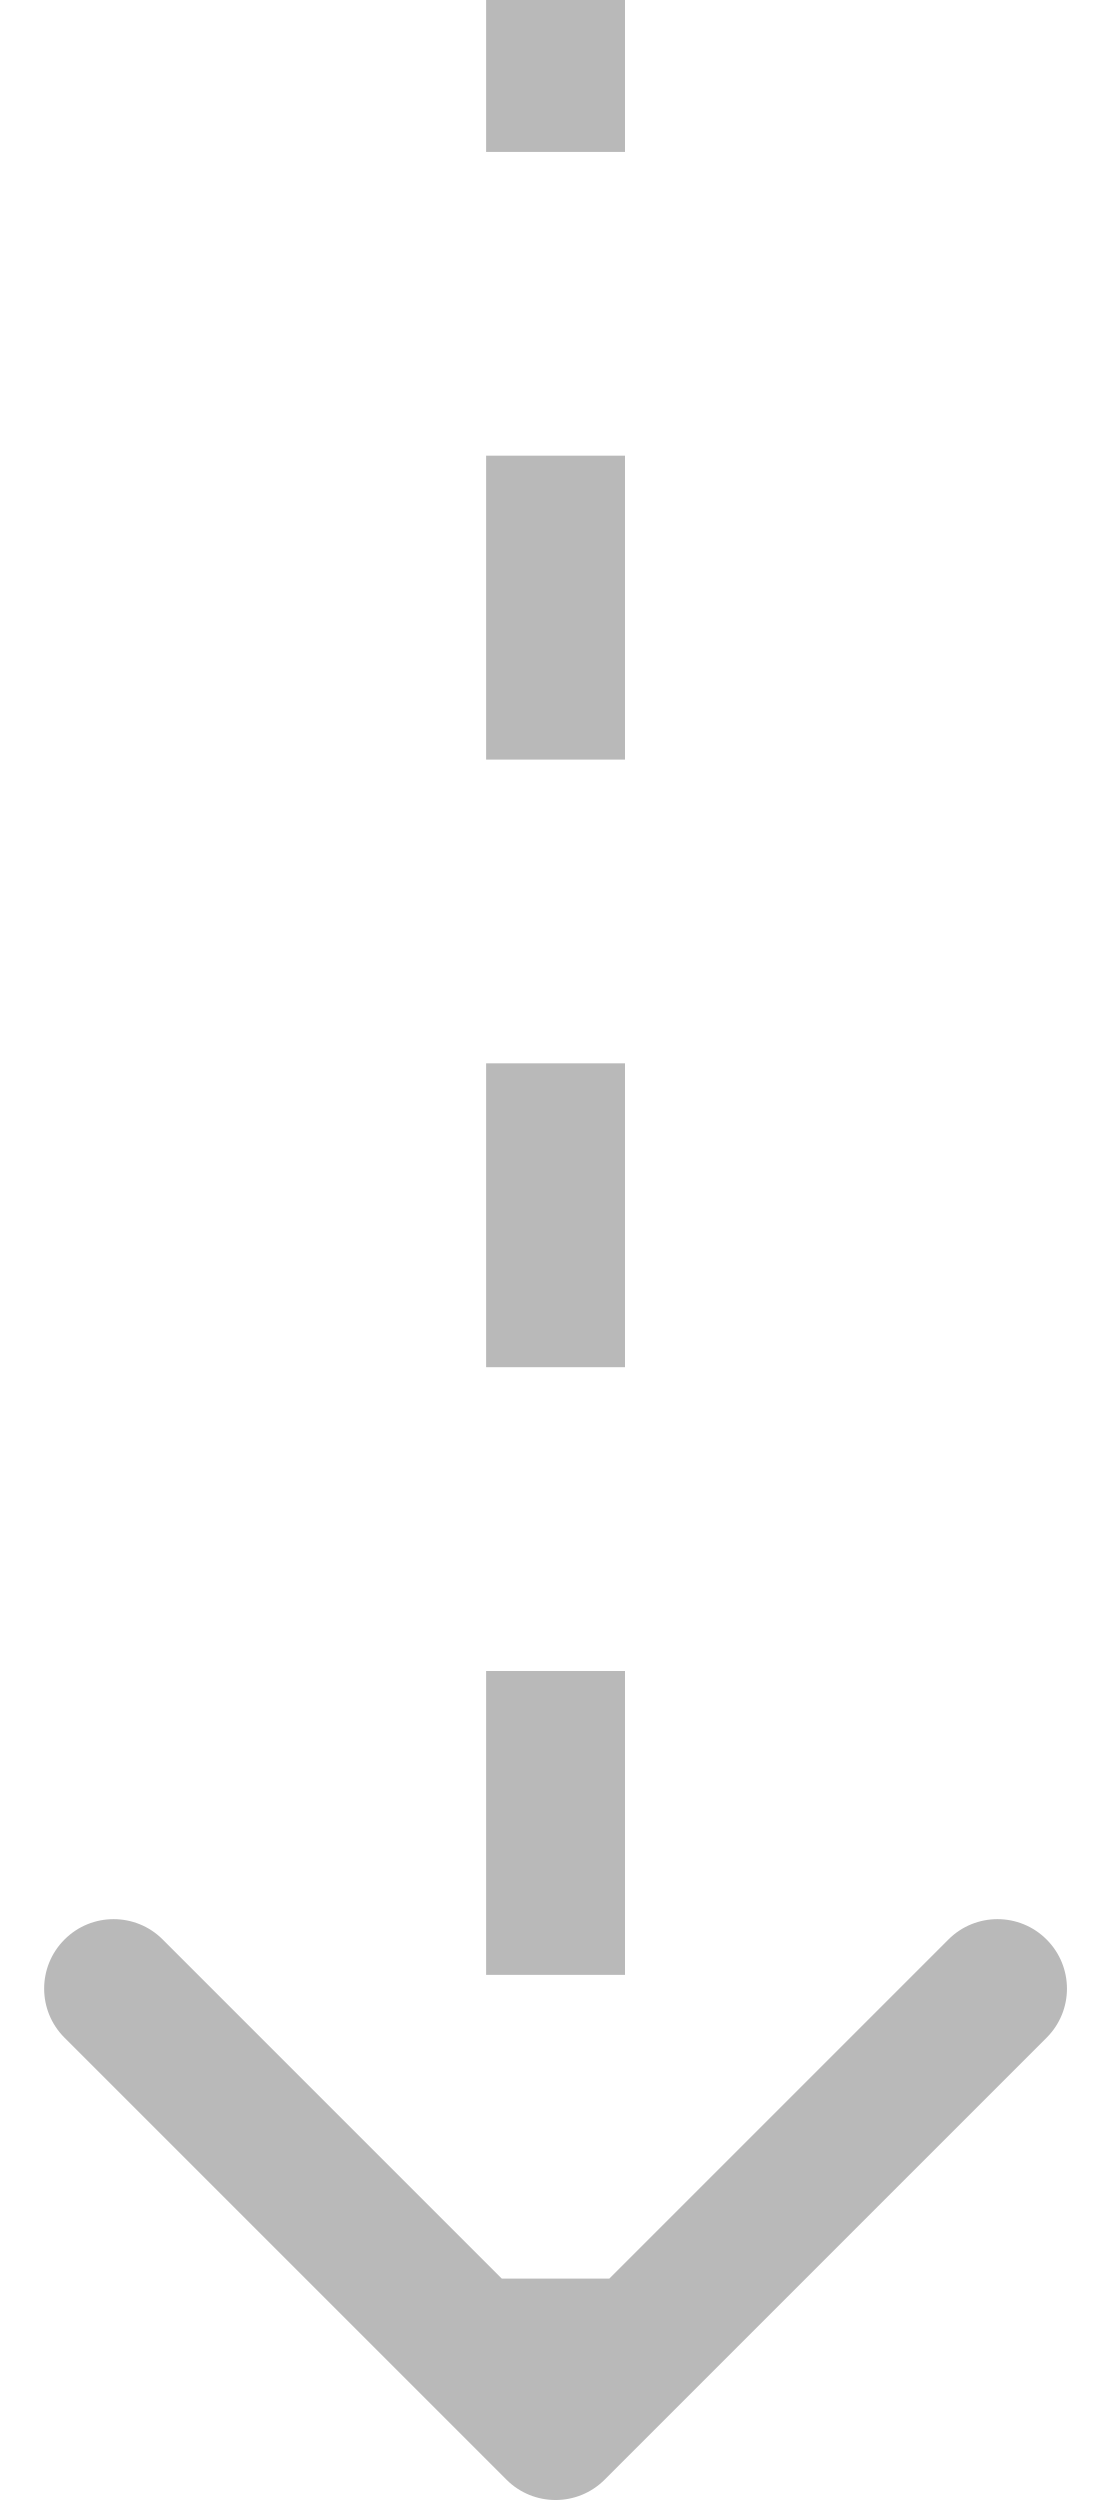
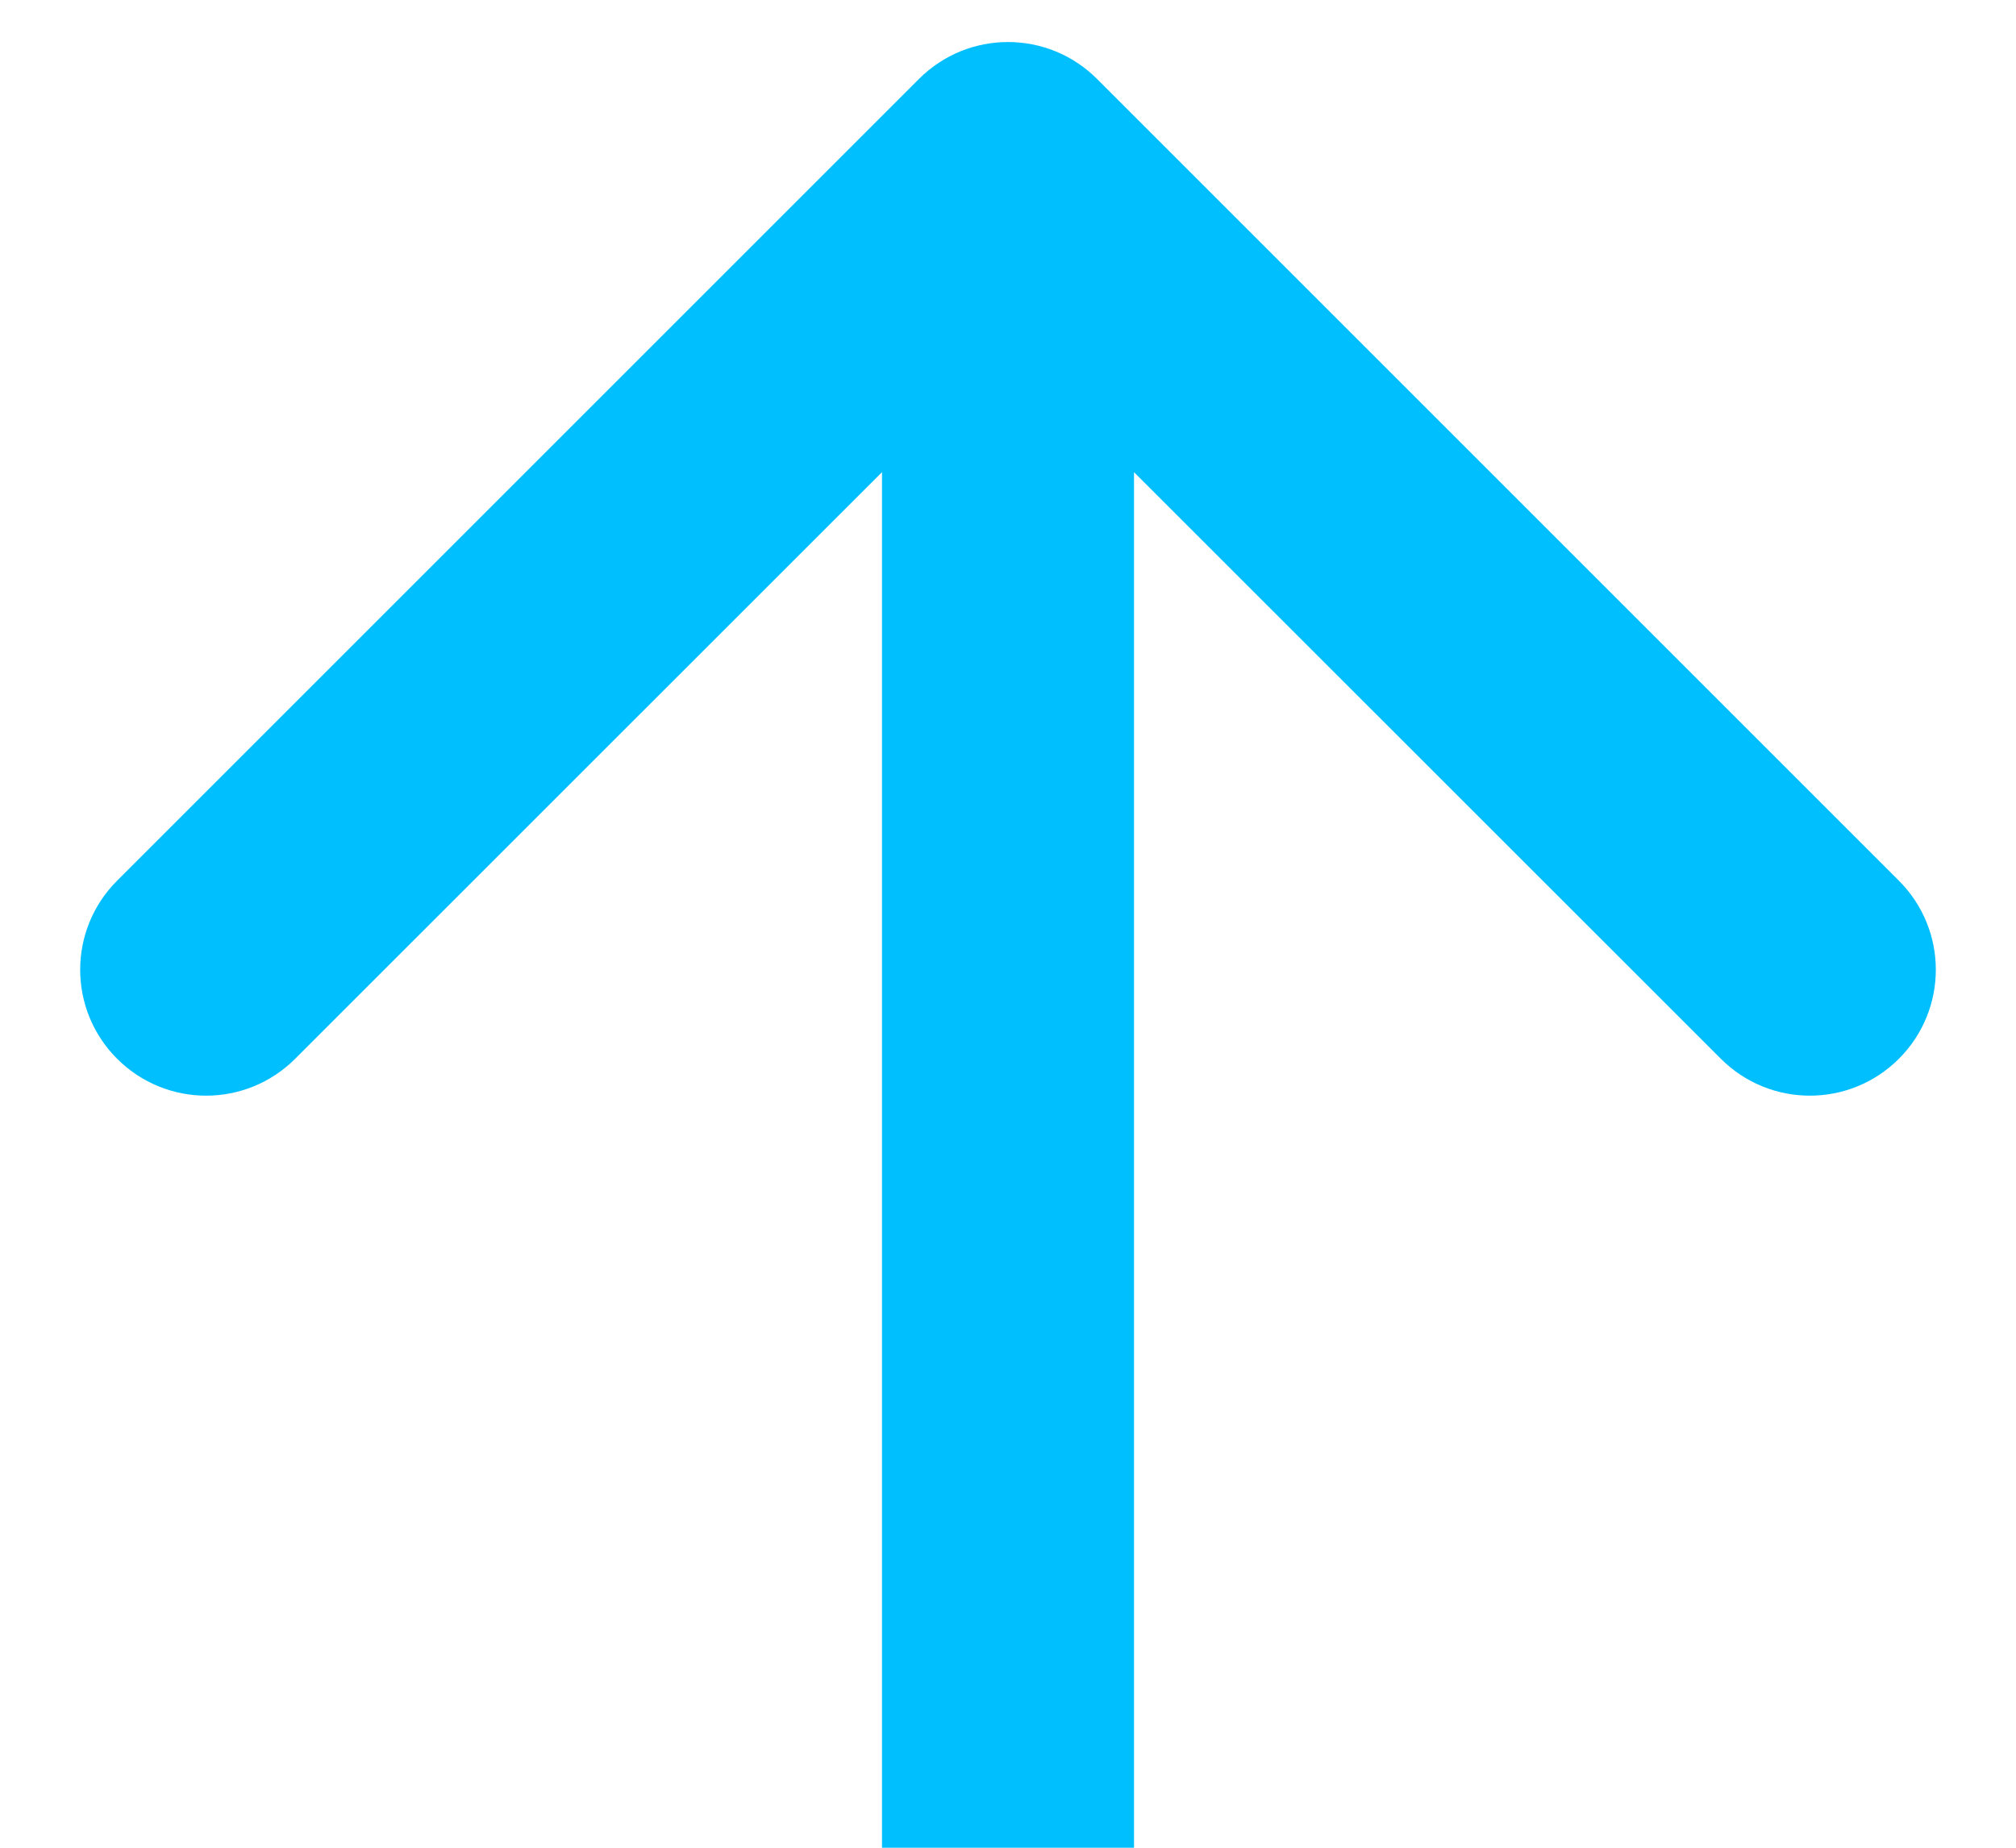
- <svg xmlns="http://www.w3.org/2000/svg" width="16" height="36" viewBox="0 0 16 36" fill="none">
-   <path d="M7.646 35.354C7.842 35.549 8.158 35.549 8.354 35.354L11.536 32.172C11.731 31.976 11.731 31.66 11.536 31.465C11.34 31.269 11.024 31.269 10.828 31.465L8 34.293L5.172 31.465C4.976 31.269 4.66 31.269 4.464 31.465C4.269 31.66 4.269 31.976 4.464 32.172L7.646 35.354ZM7.5 -2.18557e-08L7.5 2.188L8.5 2.188L8.5 2.18557e-08L7.5 -2.18557e-08ZM7.5 6.562L7.5 10.938L8.5 10.938L8.5 6.562L7.5 6.562ZM7.5 15.312L7.5 19.688L8.5 19.688L8.5 15.312L7.5 15.312ZM7.5 24.062L7.5 28.438L8.5 28.438L8.5 24.062L7.5 24.062ZM7.5 32.812L7.5 35L8.5 35L8.5 32.812L7.5 32.812ZM7.293 35.707C7.683 36.098 8.317 36.098 8.707 35.707L15.071 29.343C15.462 28.953 15.462 28.32 15.071 27.929C14.681 27.538 14.047 27.538 13.657 27.929L8 33.586L2.343 27.929C1.953 27.538 1.319 27.538 0.929 27.929C0.538 28.32 0.538 28.953 0.929 29.343L7.293 35.707ZM7 -4.37114e-08L7 2.188L9 2.188L9 4.37114e-08L7 -4.37114e-08ZM7 6.562L7 10.938L9 10.938L9 6.562L7 6.562ZM7 15.312L7 19.688L9 19.688L9 15.312L7 15.312ZM7 24.062L7 28.438L9 28.438L9 24.062L7 24.062ZM7 32.812L7 35L9 35L9 32.812L7 32.812Z" fill="#B9B9B9" />
+ <svg xmlns="http://www.w3.org/2000/svg" width="12" height="11" viewBox="0 0 12 11" fill="none">
+   <path d="M6.53 0.47C6.237 0.177 5.763 0.177 5.47 0.47L0.697 5.243C0.404 5.536 0.404 6.01 0.697 6.303C0.99 6.596 1.464 6.596 1.757 6.303L6 2.061L10.243 6.303C10.536 6.596 11.01 6.596 11.303 6.303C11.596 6.01 11.596 5.536 11.303 5.243L6.53 0.47ZM6.75 11L6.75 1L5.25 1L5.25 11L6.75 11Z" fill="#00BFFE" />
</svg>
